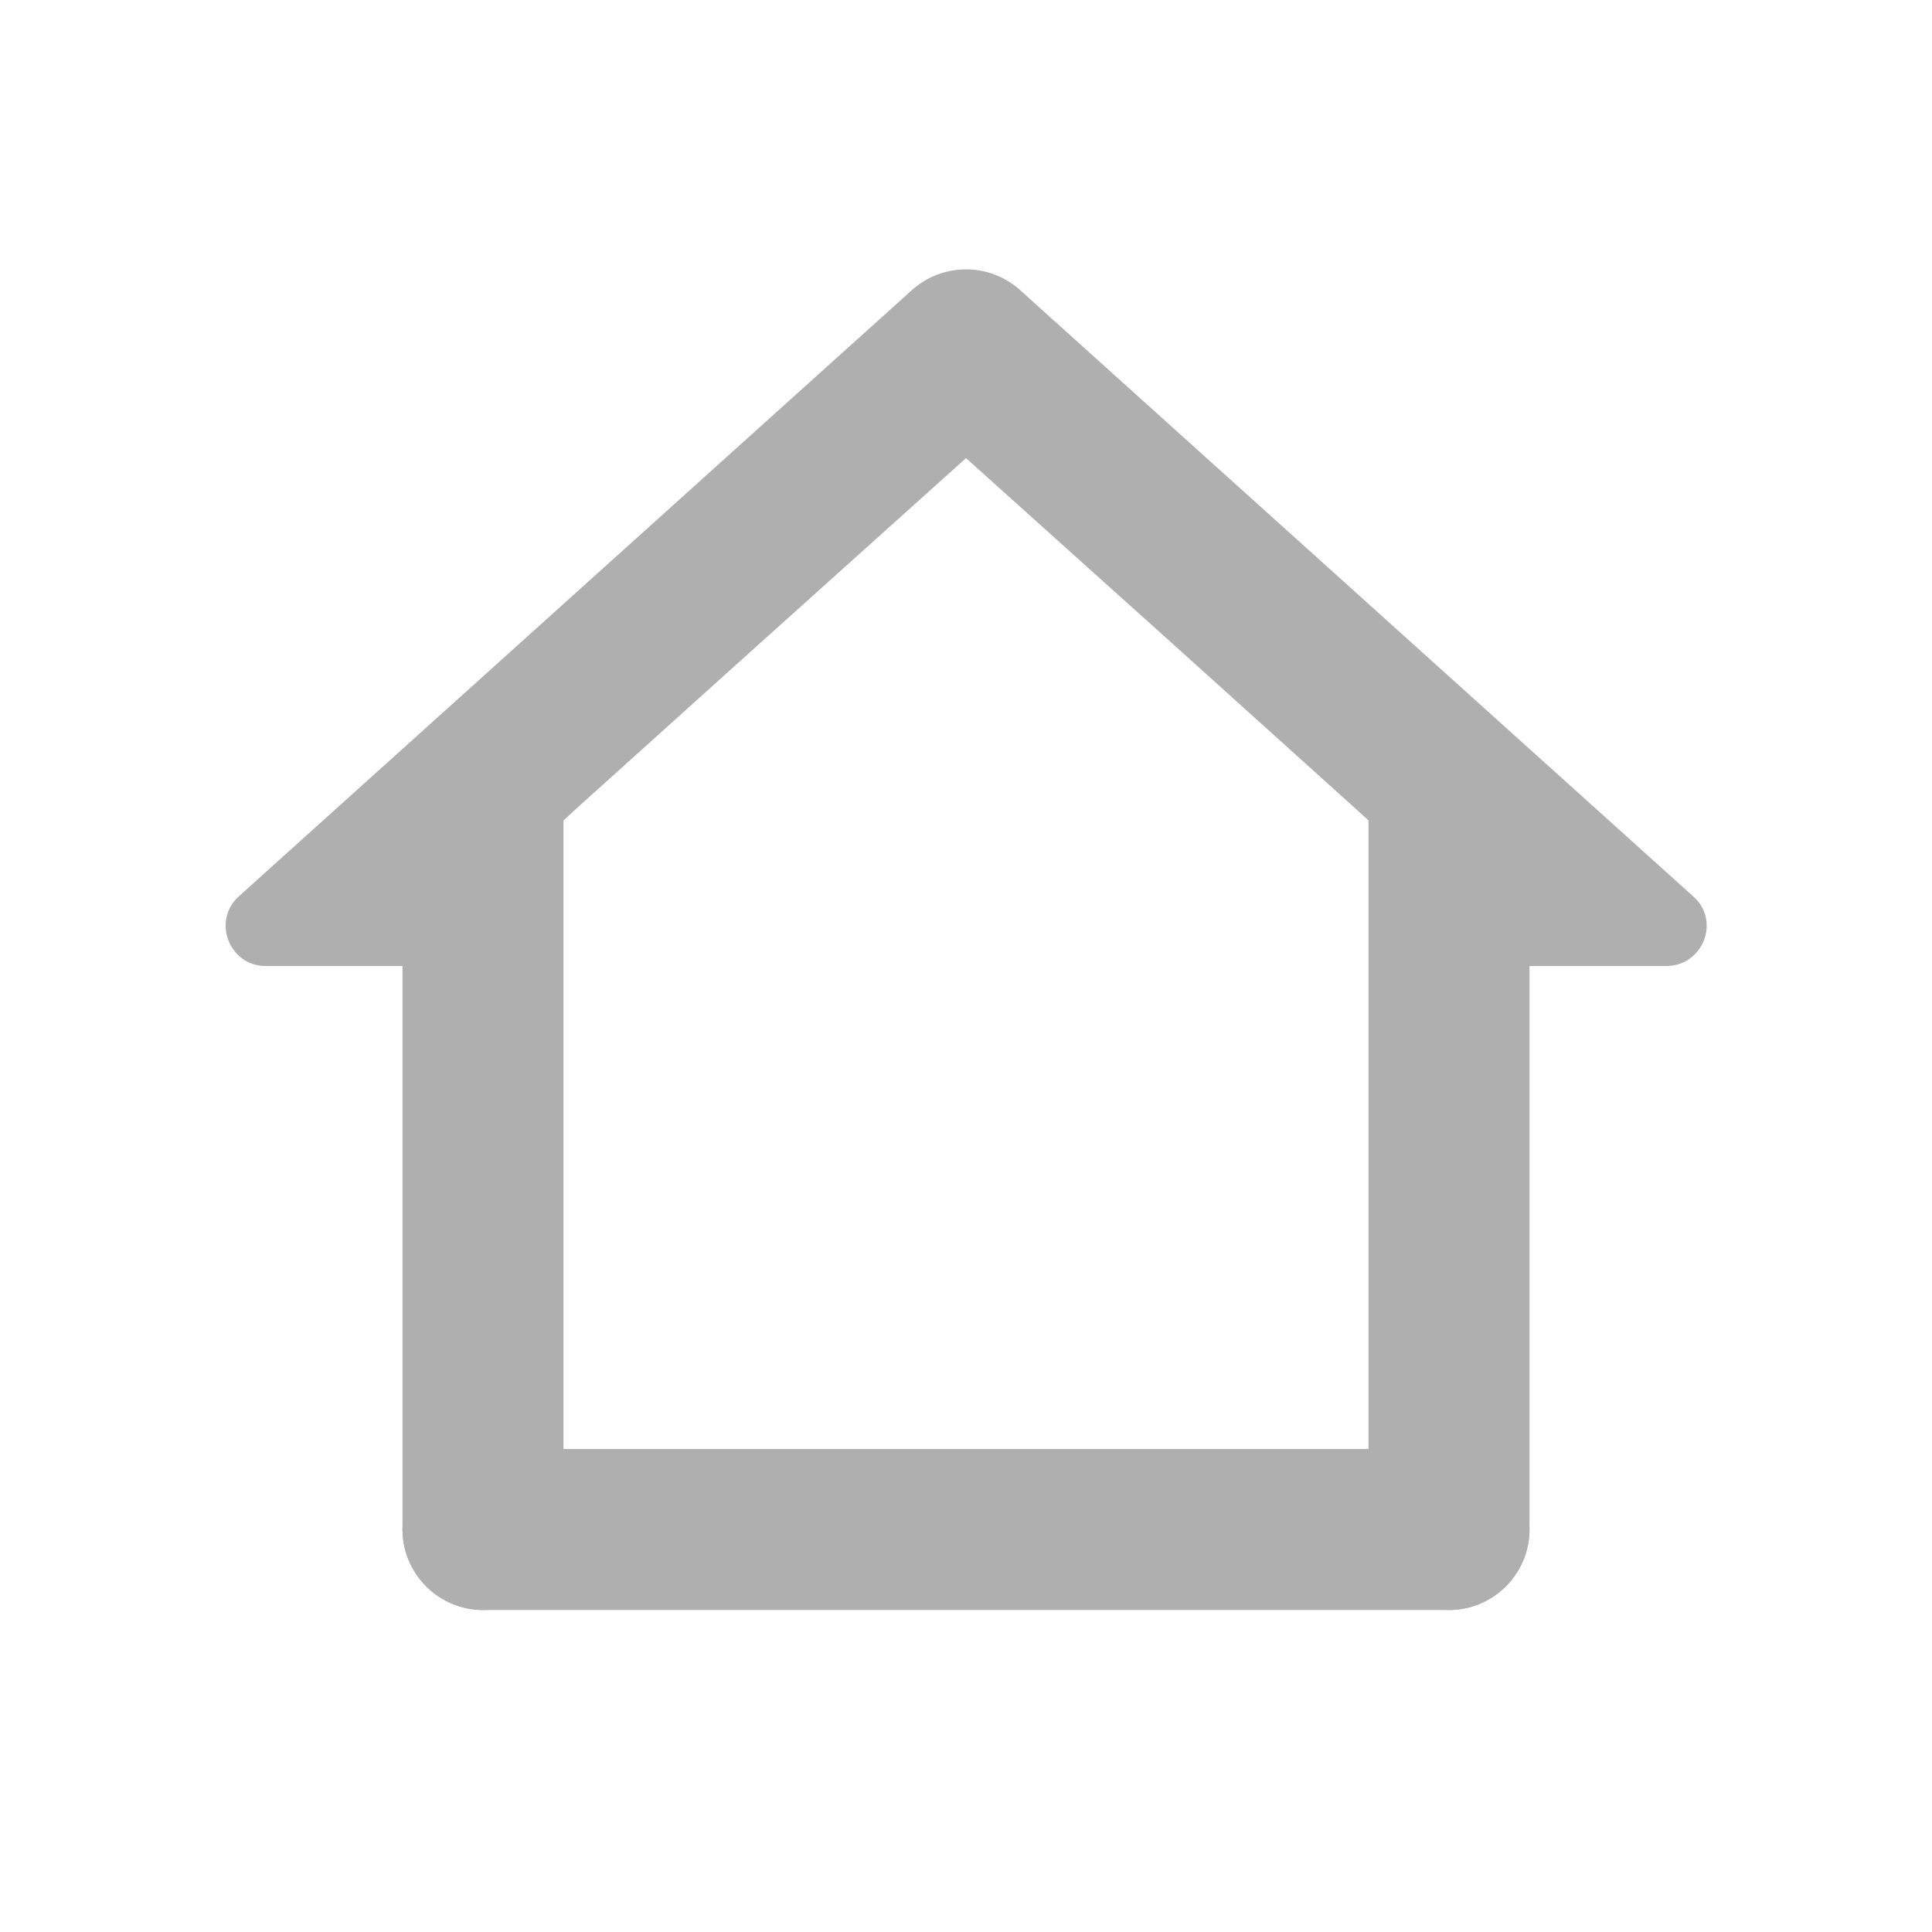
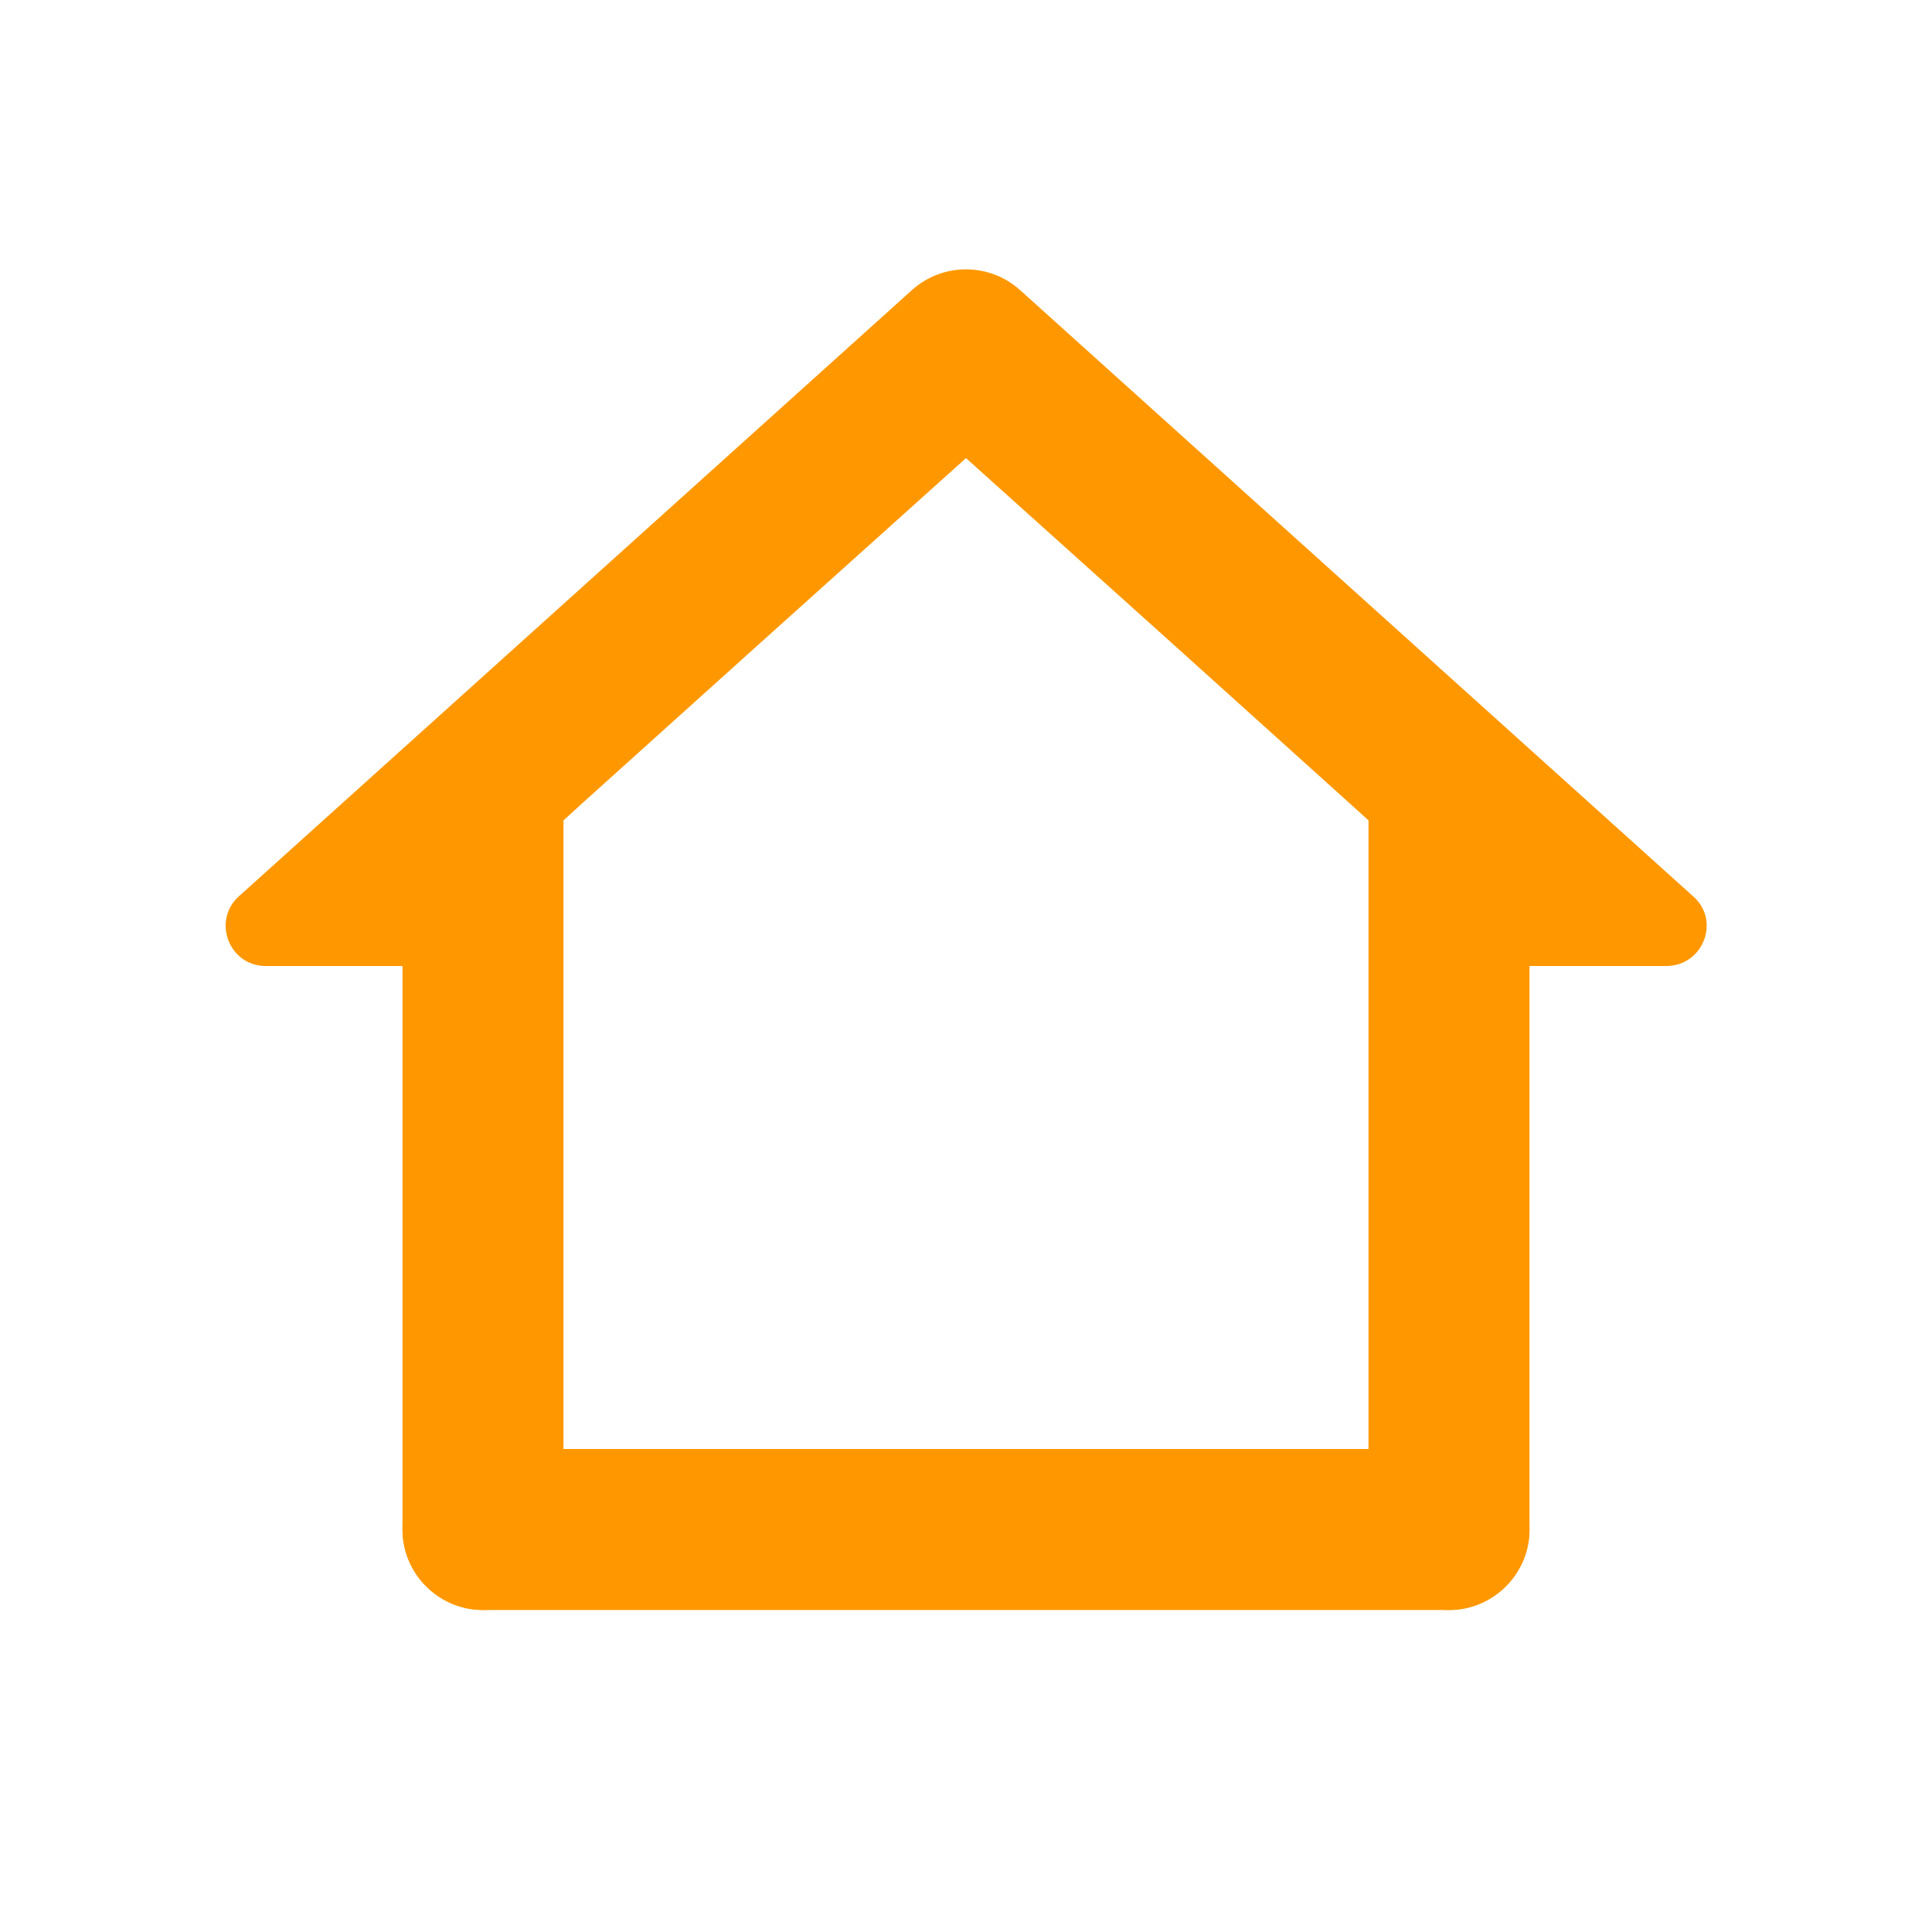
<svg xmlns="http://www.w3.org/2000/svg" height="24" viewBox="0 0 24 24" width="24" version="1.1" id="svg4">
  <defs id="defs8" />
-   <path fill="#afafaf" id="path4-6" d="m 12,3.346 c -0.24,0 -0.48,0.086 -0.67,0.256 L 2.971,11.131 C 2.631,11.431 2.841,12 3.301,12 H 5 v 7 c 0,0.55 0.45,1 1,1 0.55,0 1,-0.45 1,-1 V 18 16 14 12 10.191 L 7.209,10 9.43,8 12,5.691 14.57,8 16.789,10 17,10.191 V 12 v 2 2 2 1 c 0,0.55 0.45,1 1,1 0.55,0 1,-0.45 1,-1 v -7 h 1.699 c 0.46,0 0.68,-0.569 0.33,-0.869 L 12.67,3.602 C 12.48,3.432 12.24,3.346 12,3.346 Z" />
-   <path fill="#afafaf" d="m 5,19 c 0,0.55 0.45,1 1,1 h 12 c 0.55,0 1,-0.45 1,-1 0,-0.55 -0.45,-1 -1,-1 H 6 c -0.55,0 -1,0.45 -1,1 z" id="path2-6" />
+   <path fill="#FF9800" id="path4-6" d="m 12,3.346 c -0.24,0 -0.48,0.086 -0.67,0.256 L 2.971,11.131 C 2.631,11.431 2.841,12 3.301,12 H 5 v 7 c 0,0.55 0.45,1 1,1 0.55,0 1,-0.45 1,-1 V 18 16 14 12 10.191 L 7.209,10 9.43,8 12,5.691 14.57,8 16.789,10 17,10.191 V 12 v 2 2 2 1 c 0,0.55 0.45,1 1,1 0.55,0 1,-0.45 1,-1 v -7 h 1.699 c 0.46,0 0.68,-0.569 0.33,-0.869 L 12.67,3.602 C 12.48,3.432 12.24,3.346 12,3.346 Z" />
+   <path fill="#FF9800" d="m 5,19 c 0,0.55 0.45,1 1,1 h 12 c 0.55,0 1,-0.45 1,-1 0,-0.55 -0.45,-1 -1,-1 H 6 c -0.55,0 -1,0.45 -1,1 z" id="path2-6" />
</svg>
